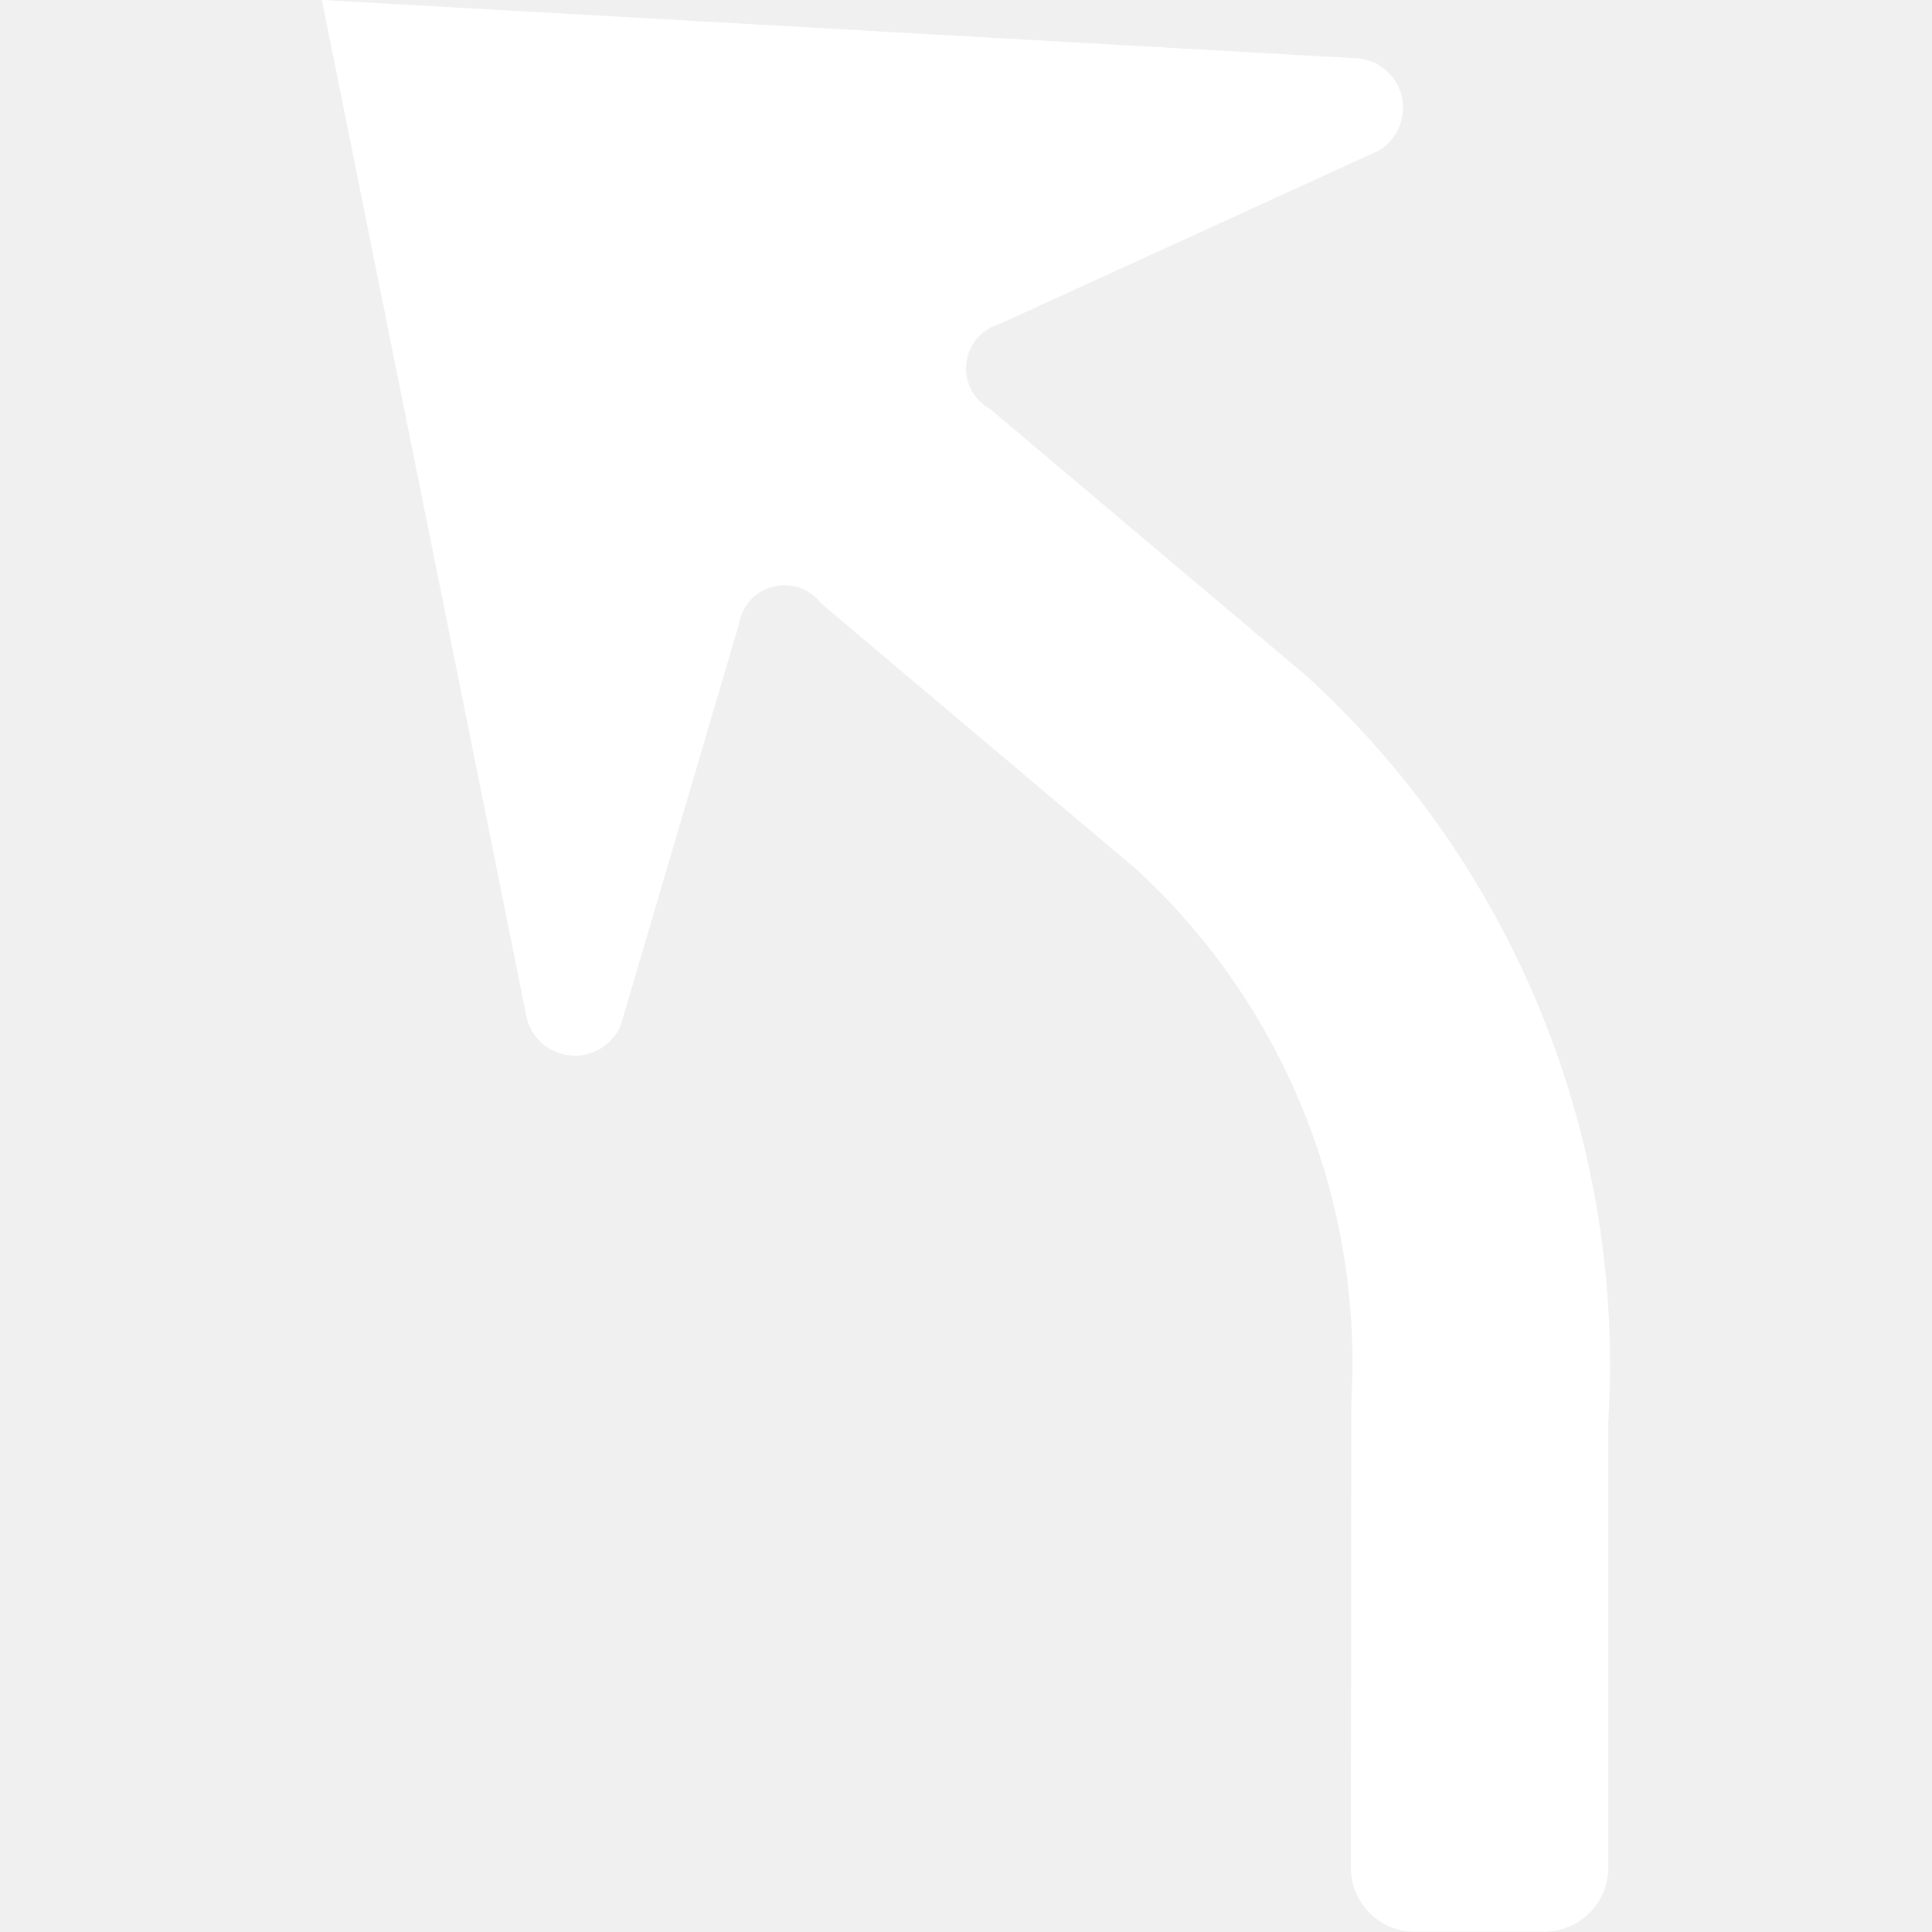
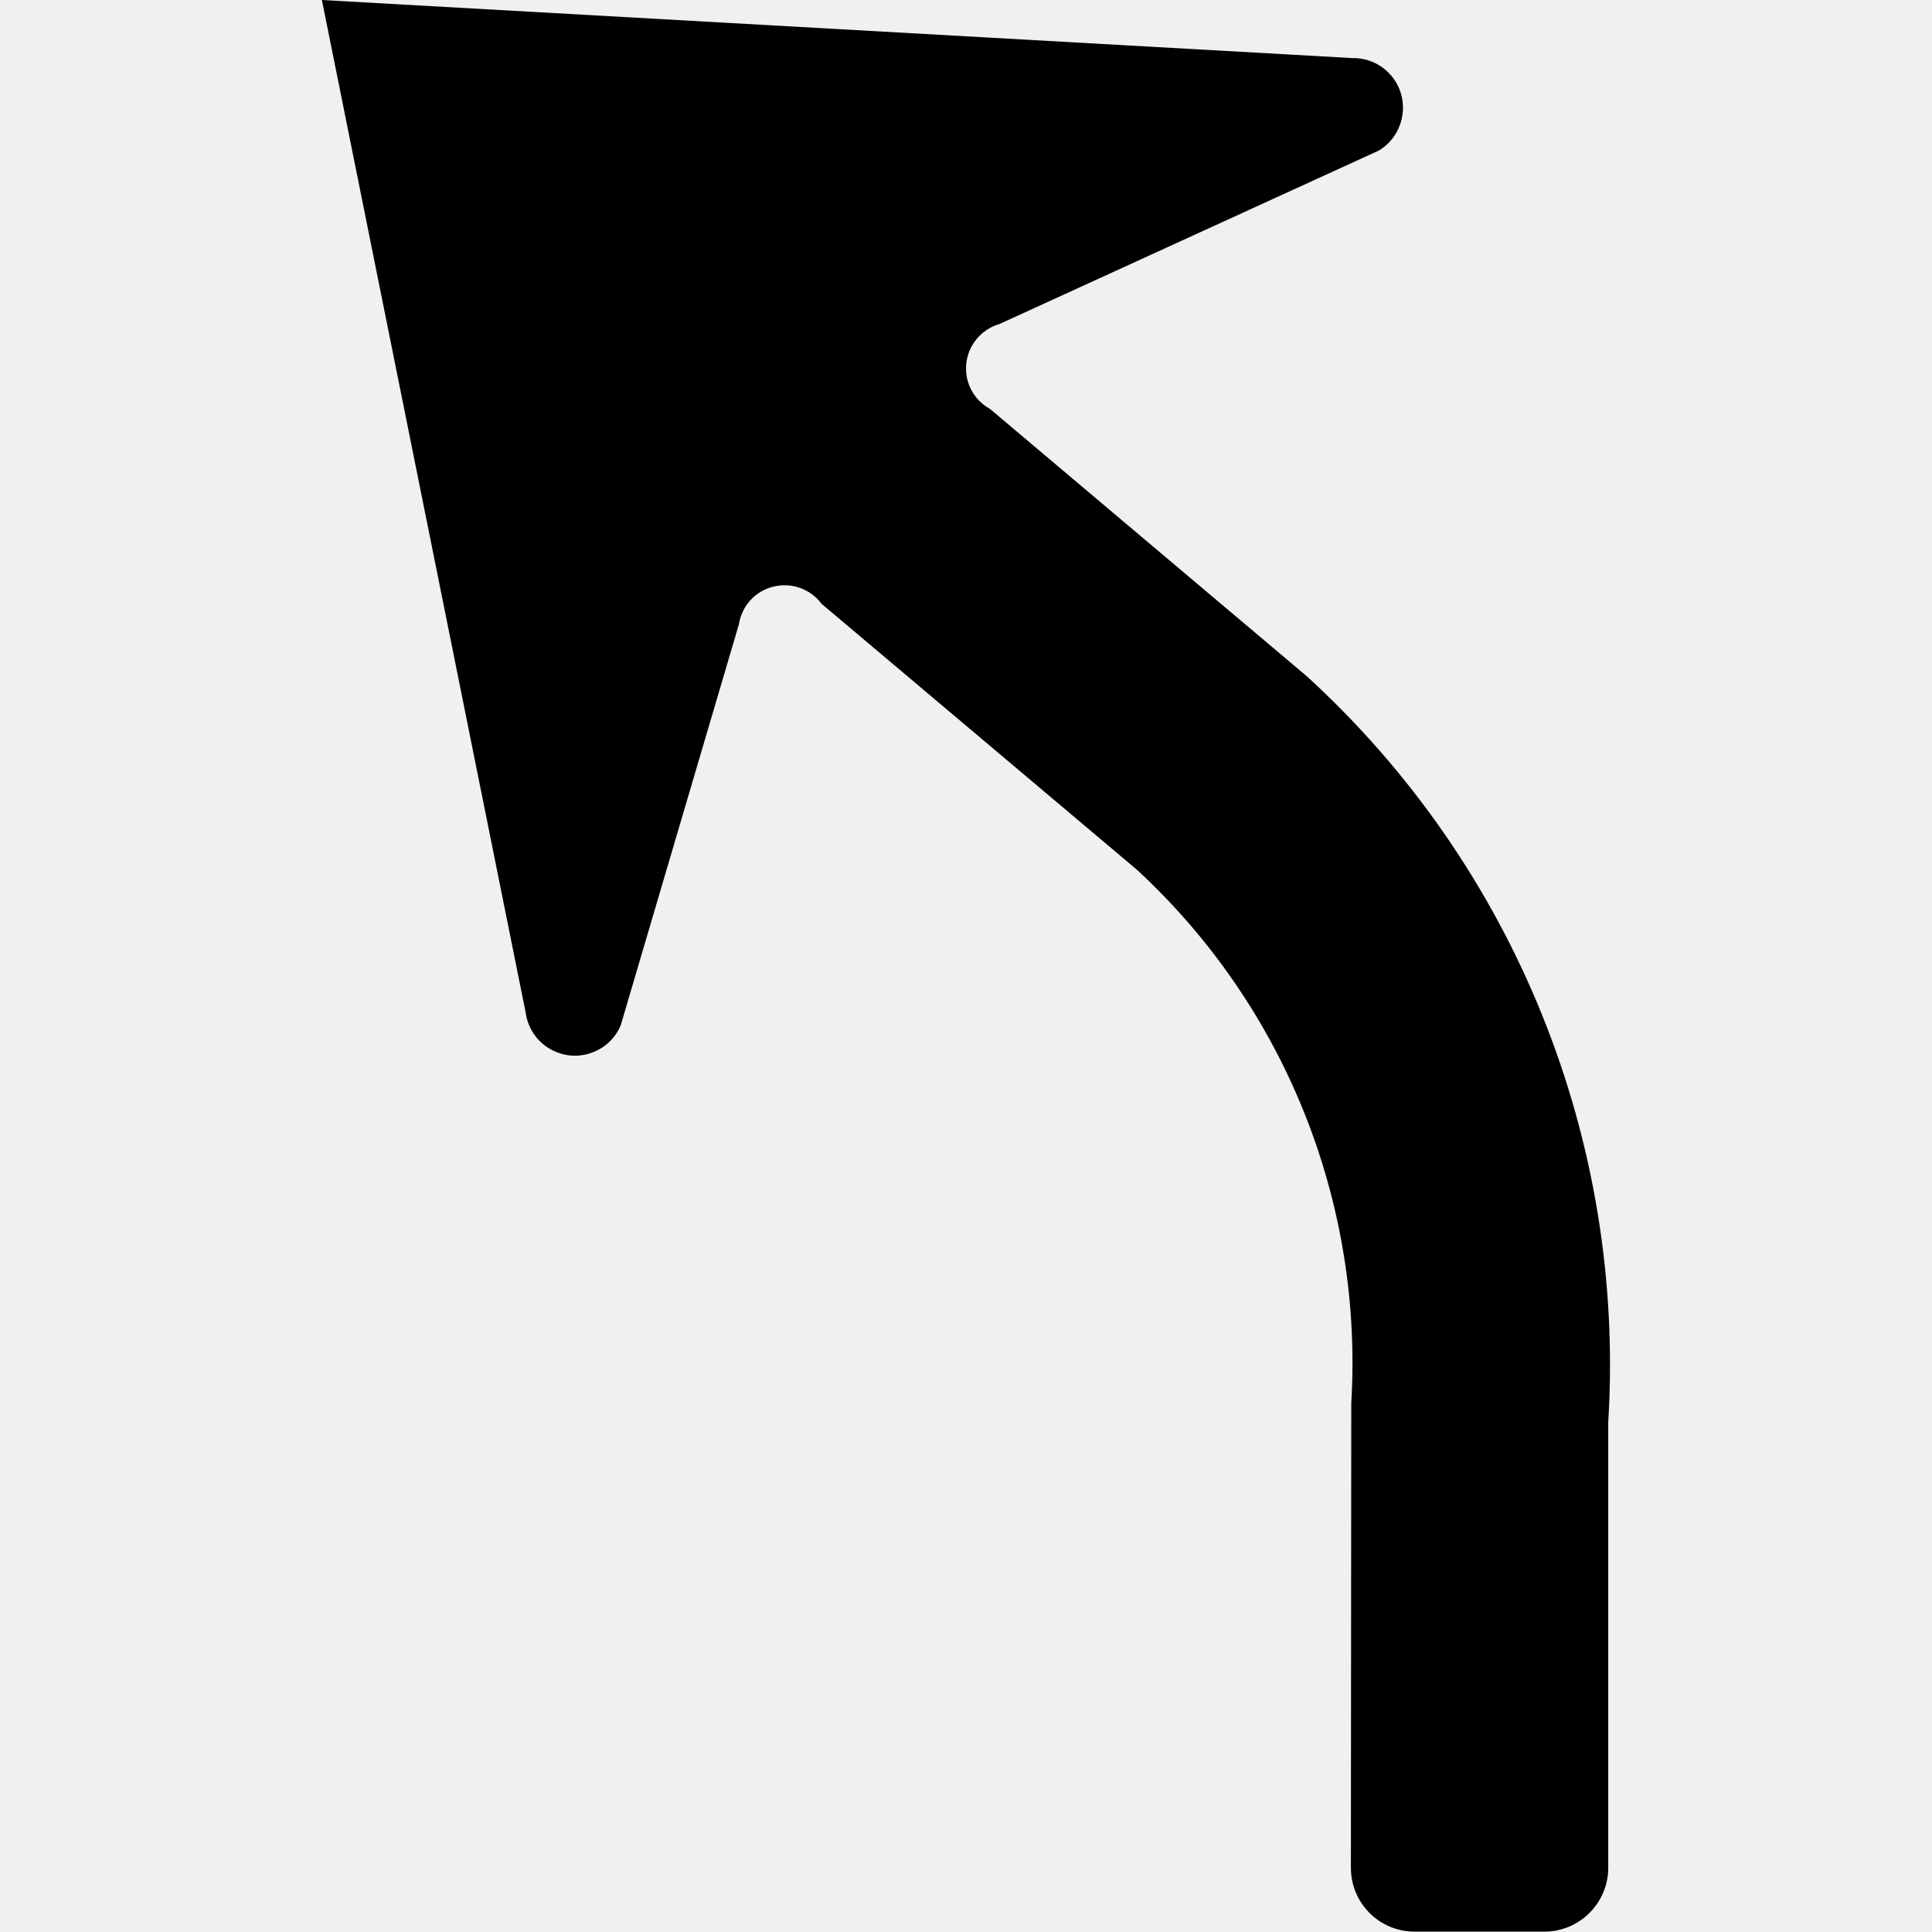
<svg xmlns="http://www.w3.org/2000/svg" version="1.1" id="Layer_1" x="0px" y="0px" viewBox="0 0 512 512" style="enable-background:new 0 0 512 512;" xml:space="preserve">
-   <g fill="white">
+   <g fill="black">
    <path d="M426.2,376.9v118.1c0,9.3-7.6,16.9-16.9,16.9h-34.4c-9.4,0-16.9-7.6-16.9-16.9v0l0.1-123.1c3.2-53.3-17.6-105.2-56.8-141.4   l-83.6-70.5c-4-5.4-11.7-6.5-17.1-2.5c-2.6,1.9-4.3,4.8-4.8,8l-31.3,106.2c-2.8,6.7-10.6,9.9-17.3,7c-4.3-1.8-7.3-5.8-7.9-10.4   L85.3,0l273.2,15.4c7.3-0.1,13.3,5.8,13.3,13.1c0,4.7-2.4,9-6.4,11.4L264.8,85.9c-6.5,1.9-10.2,8.7-8.3,15.2c0.9,3.1,3,5.7,5.9,7.3   l83.9,70.8C401.5,229.6,430.8,302.3,426.2,376.9z" />
  </g>
</svg>
